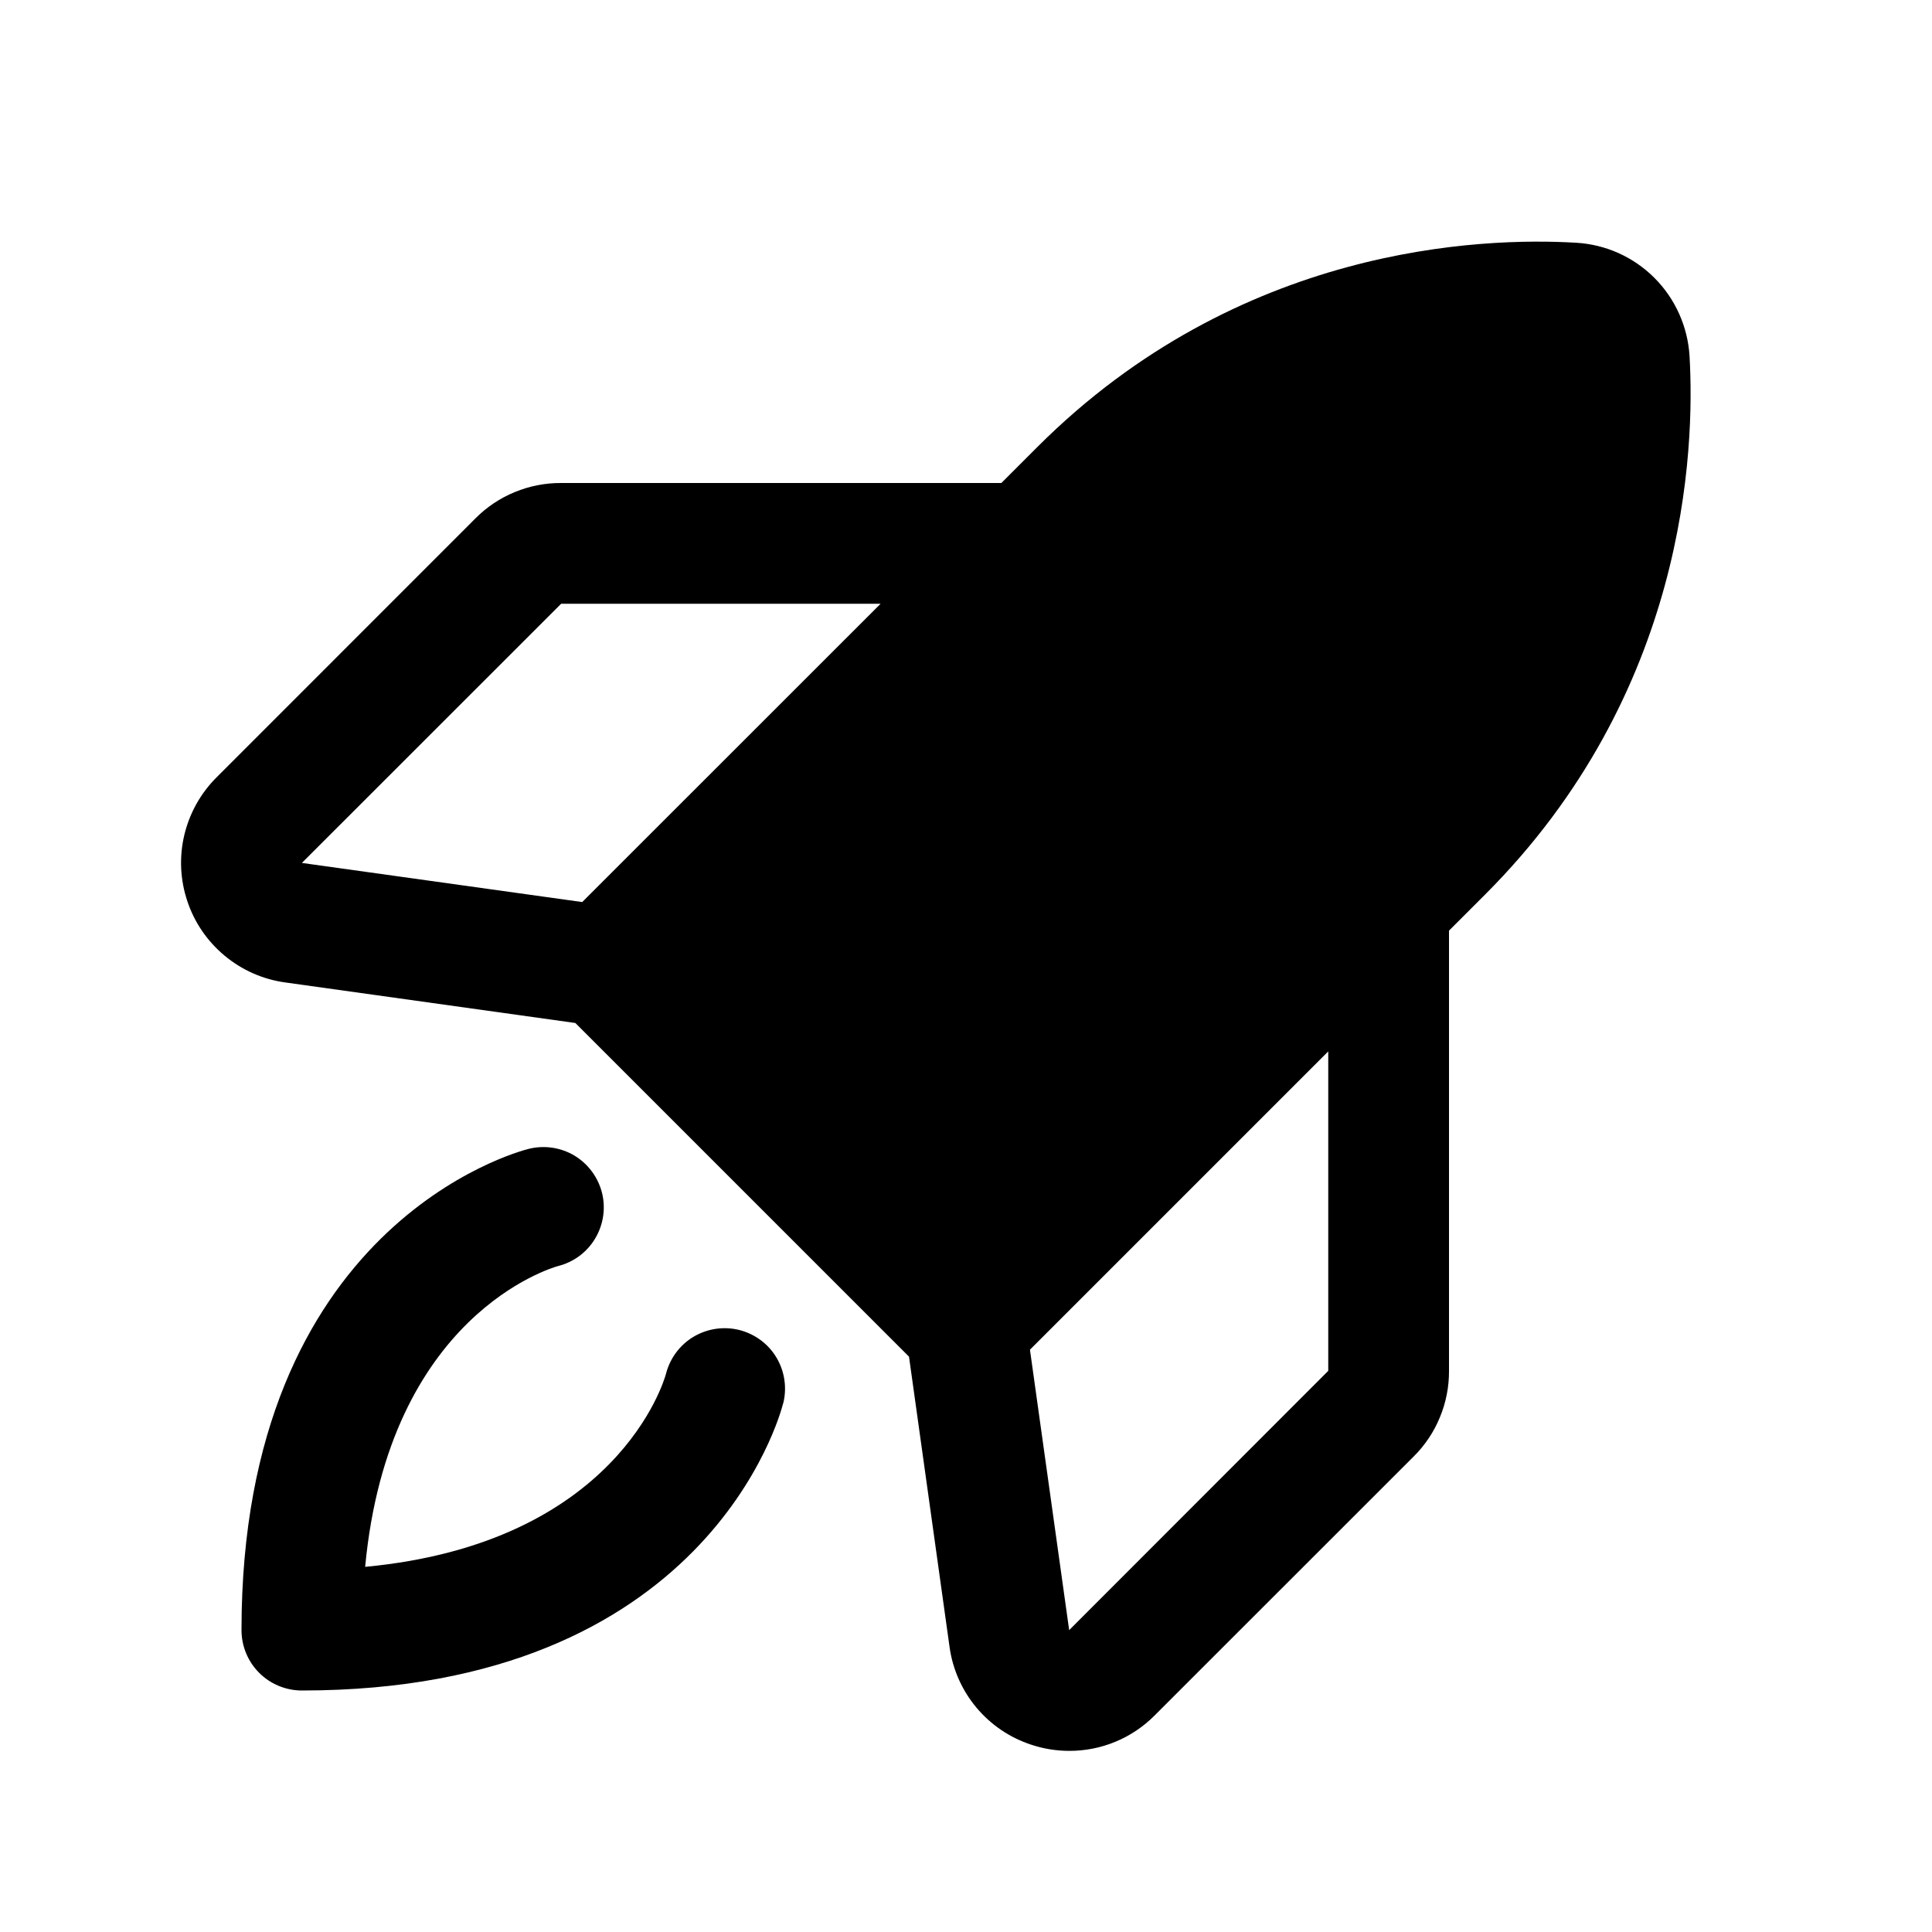
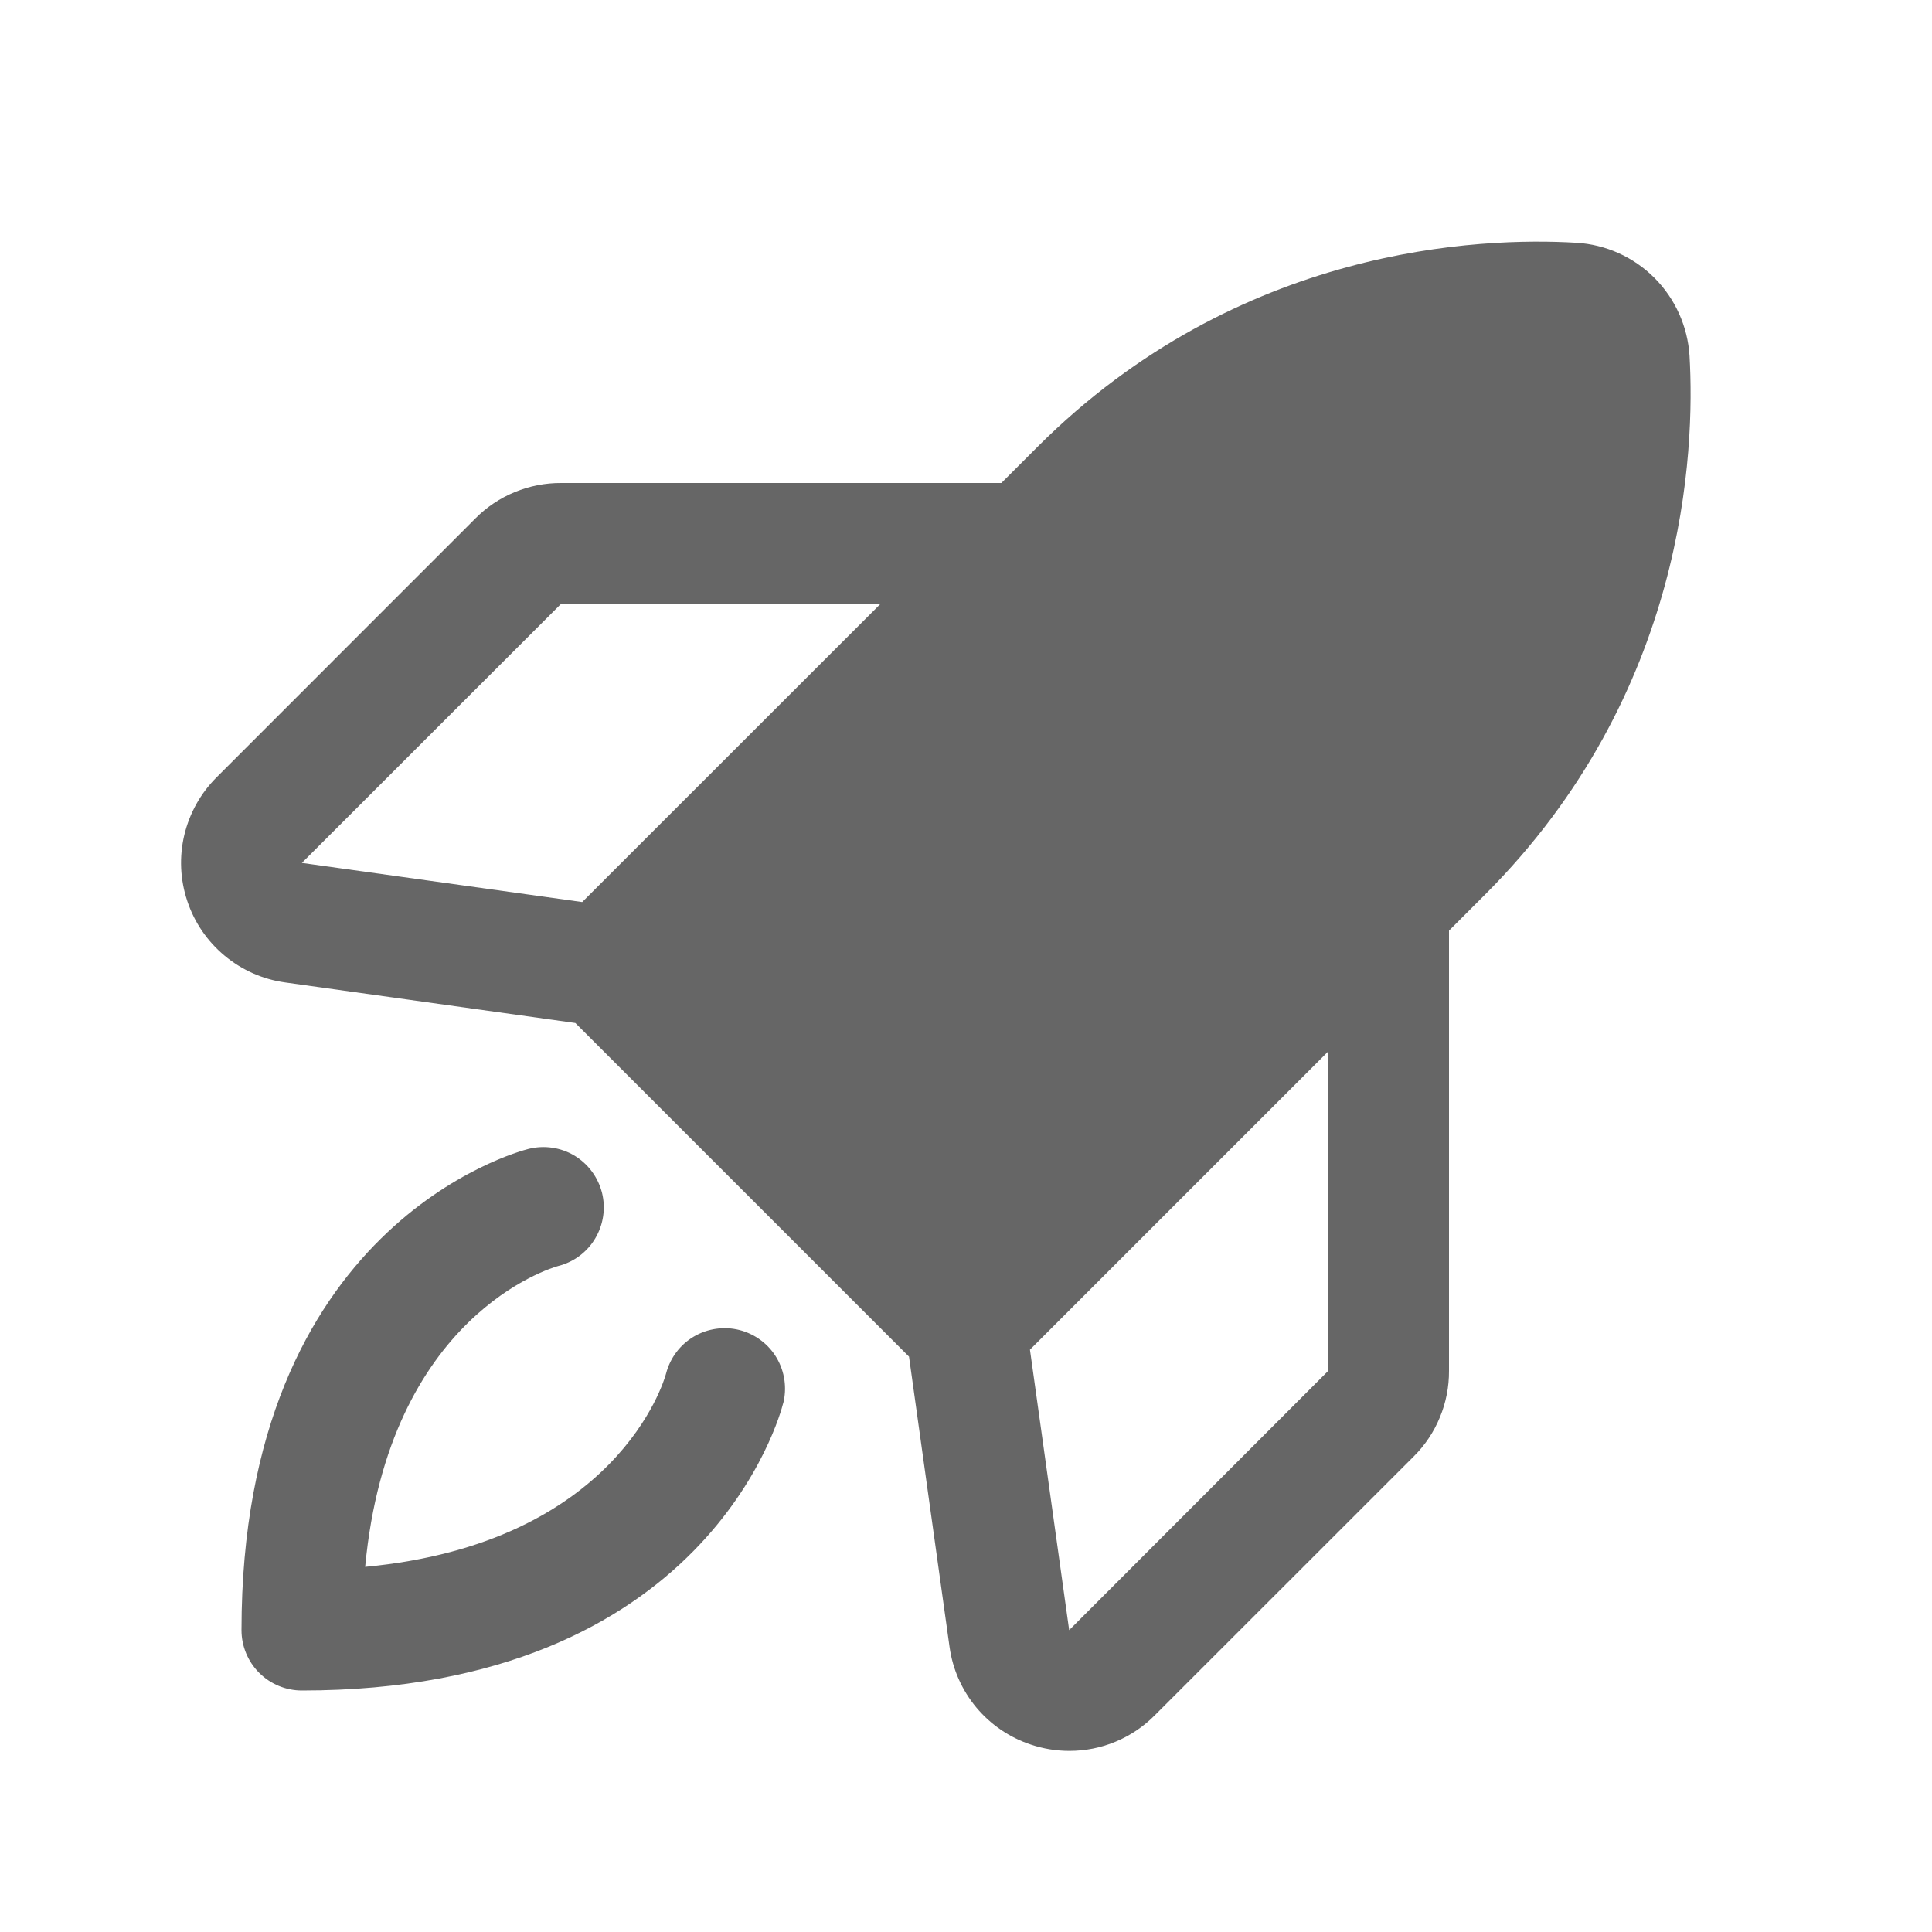
<svg xmlns="http://www.w3.org/2000/svg" width="20" height="20" viewBox="0 0 20 20" fill="none">
-   <path d="M8.107 14.527C8.077 14.648 7.315 17.5 3.125 17.5C2.959 17.5 2.8 17.434 2.683 17.317C2.566 17.2 2.5 17.041 2.5 16.875C2.5 12.685 5.352 11.923 5.473 11.893C5.634 11.853 5.805 11.878 5.947 11.963C6.089 12.049 6.191 12.187 6.232 12.348C6.272 12.509 6.246 12.679 6.161 12.821C6.076 12.964 5.937 13.066 5.777 13.106C5.706 13.126 4.025 13.617 3.78 16.22C6.383 15.975 6.875 14.297 6.895 14.219C6.937 14.058 7.04 13.92 7.183 13.836C7.326 13.752 7.497 13.728 7.657 13.769C7.818 13.811 7.956 13.914 8.04 14.057C8.124 14.2 8.148 14.371 8.107 14.531V14.527ZM15.373 9.261L15 9.634V14.191C15.001 14.355 14.969 14.519 14.906 14.671C14.844 14.823 14.751 14.962 14.634 15.078L11.953 17.758C11.838 17.874 11.7 17.967 11.548 18.03C11.397 18.093 11.234 18.125 11.07 18.125C10.935 18.125 10.8 18.103 10.672 18.06C10.451 17.987 10.256 17.854 10.107 17.676C9.958 17.497 9.862 17.281 9.83 17.051L9.41 14.044L5.956 10.59L2.951 10.17C2.72 10.138 2.504 10.042 2.325 9.893C2.146 9.744 2.012 9.549 1.939 9.328C1.865 9.107 1.854 8.871 1.908 8.644C1.962 8.418 2.077 8.211 2.242 8.047L4.922 5.366C5.038 5.249 5.177 5.156 5.329 5.094C5.481 5.031 5.645 4.999 5.809 5H10.366L10.739 4.627C12.823 2.544 15.334 2.454 16.318 2.513C16.623 2.531 16.91 2.66 17.126 2.876C17.342 3.092 17.471 3.38 17.49 3.684C17.547 4.665 17.457 7.177 15.373 9.261H15.373ZM9.116 6.25H5.809L3.125 8.933L6.027 9.338L9.116 6.25ZM13.75 10.884L10.662 13.972L11.068 16.875L13.75 14.191V10.884Z" fill="black" />
+   <path d="M8.107 14.527C8.077 14.648 7.315 17.5 3.125 17.5C2.959 17.5 2.8 17.434 2.683 17.317C2.566 17.2 2.5 17.041 2.5 16.875C2.5 12.685 5.352 11.923 5.473 11.893C5.634 11.853 5.805 11.878 5.947 11.963C6.089 12.049 6.191 12.187 6.232 12.348C6.272 12.509 6.246 12.679 6.161 12.821C6.076 12.964 5.937 13.066 5.777 13.106C5.706 13.126 4.025 13.617 3.78 16.22C6.383 15.975 6.875 14.297 6.895 14.219C6.937 14.058 7.04 13.92 7.183 13.836C7.326 13.752 7.497 13.728 7.657 13.769C7.818 13.811 7.956 13.914 8.04 14.057C8.124 14.2 8.148 14.371 8.107 14.531V14.527ZM15.373 9.261L15 9.634V14.191C15.001 14.355 14.969 14.519 14.906 14.671C14.844 14.823 14.751 14.962 14.634 15.078L11.953 17.758C11.838 17.874 11.7 17.967 11.548 18.03C11.397 18.093 11.234 18.125 11.07 18.125C10.935 18.125 10.8 18.103 10.672 18.06C10.451 17.987 10.256 17.854 10.107 17.676C9.958 17.497 9.862 17.281 9.83 17.051L9.41 14.044L5.956 10.59L2.951 10.17C2.72 10.138 2.504 10.042 2.325 9.893C2.146 9.744 2.012 9.549 1.939 9.328C1.865 9.107 1.854 8.871 1.908 8.644C1.962 8.418 2.077 8.211 2.242 8.047L4.922 5.366C5.038 5.249 5.177 5.156 5.329 5.094C5.481 5.031 5.645 4.999 5.809 5H10.366L10.739 4.627C12.823 2.544 15.334 2.454 16.318 2.513C16.623 2.531 16.91 2.66 17.126 2.876C17.342 3.092 17.471 3.38 17.49 3.684C17.547 4.665 17.457 7.177 15.373 9.261H15.373ZM9.116 6.25H5.809L3.125 8.933L6.027 9.338L9.116 6.25ZM13.75 10.884L10.662 13.972L11.068 16.875L13.75 14.191V10.884Z" fill="#666666" />
</svg>
